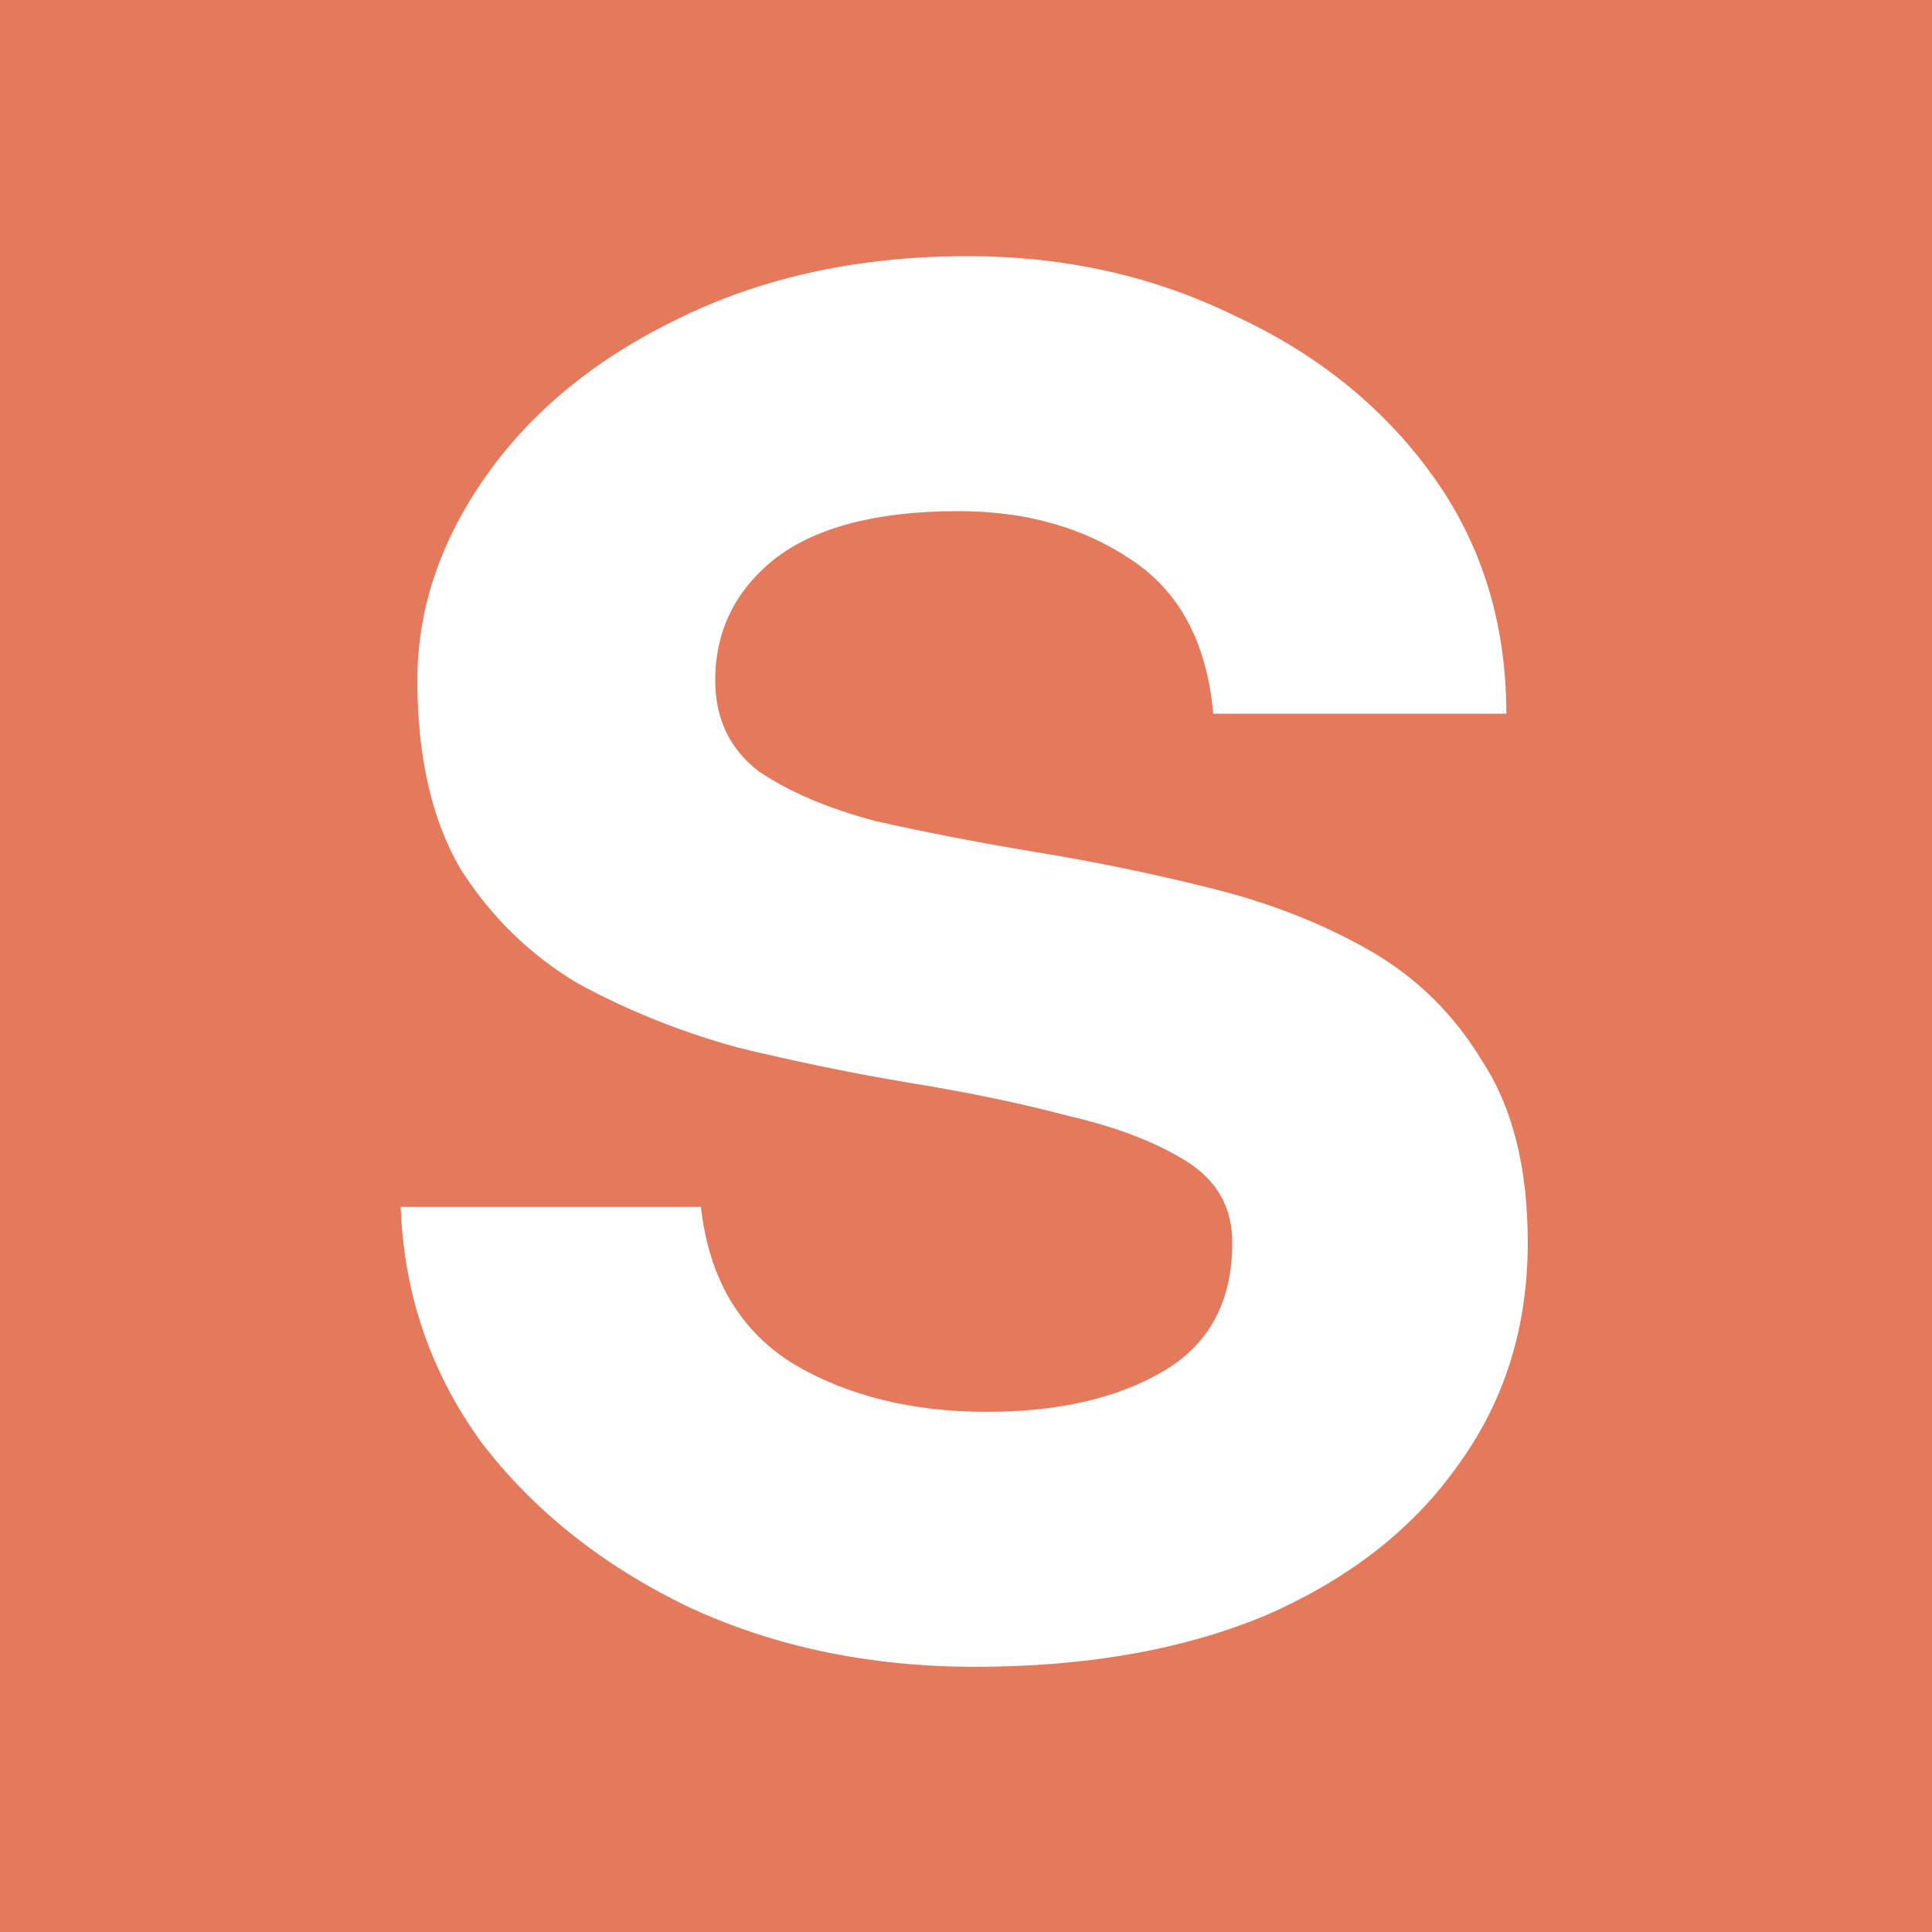
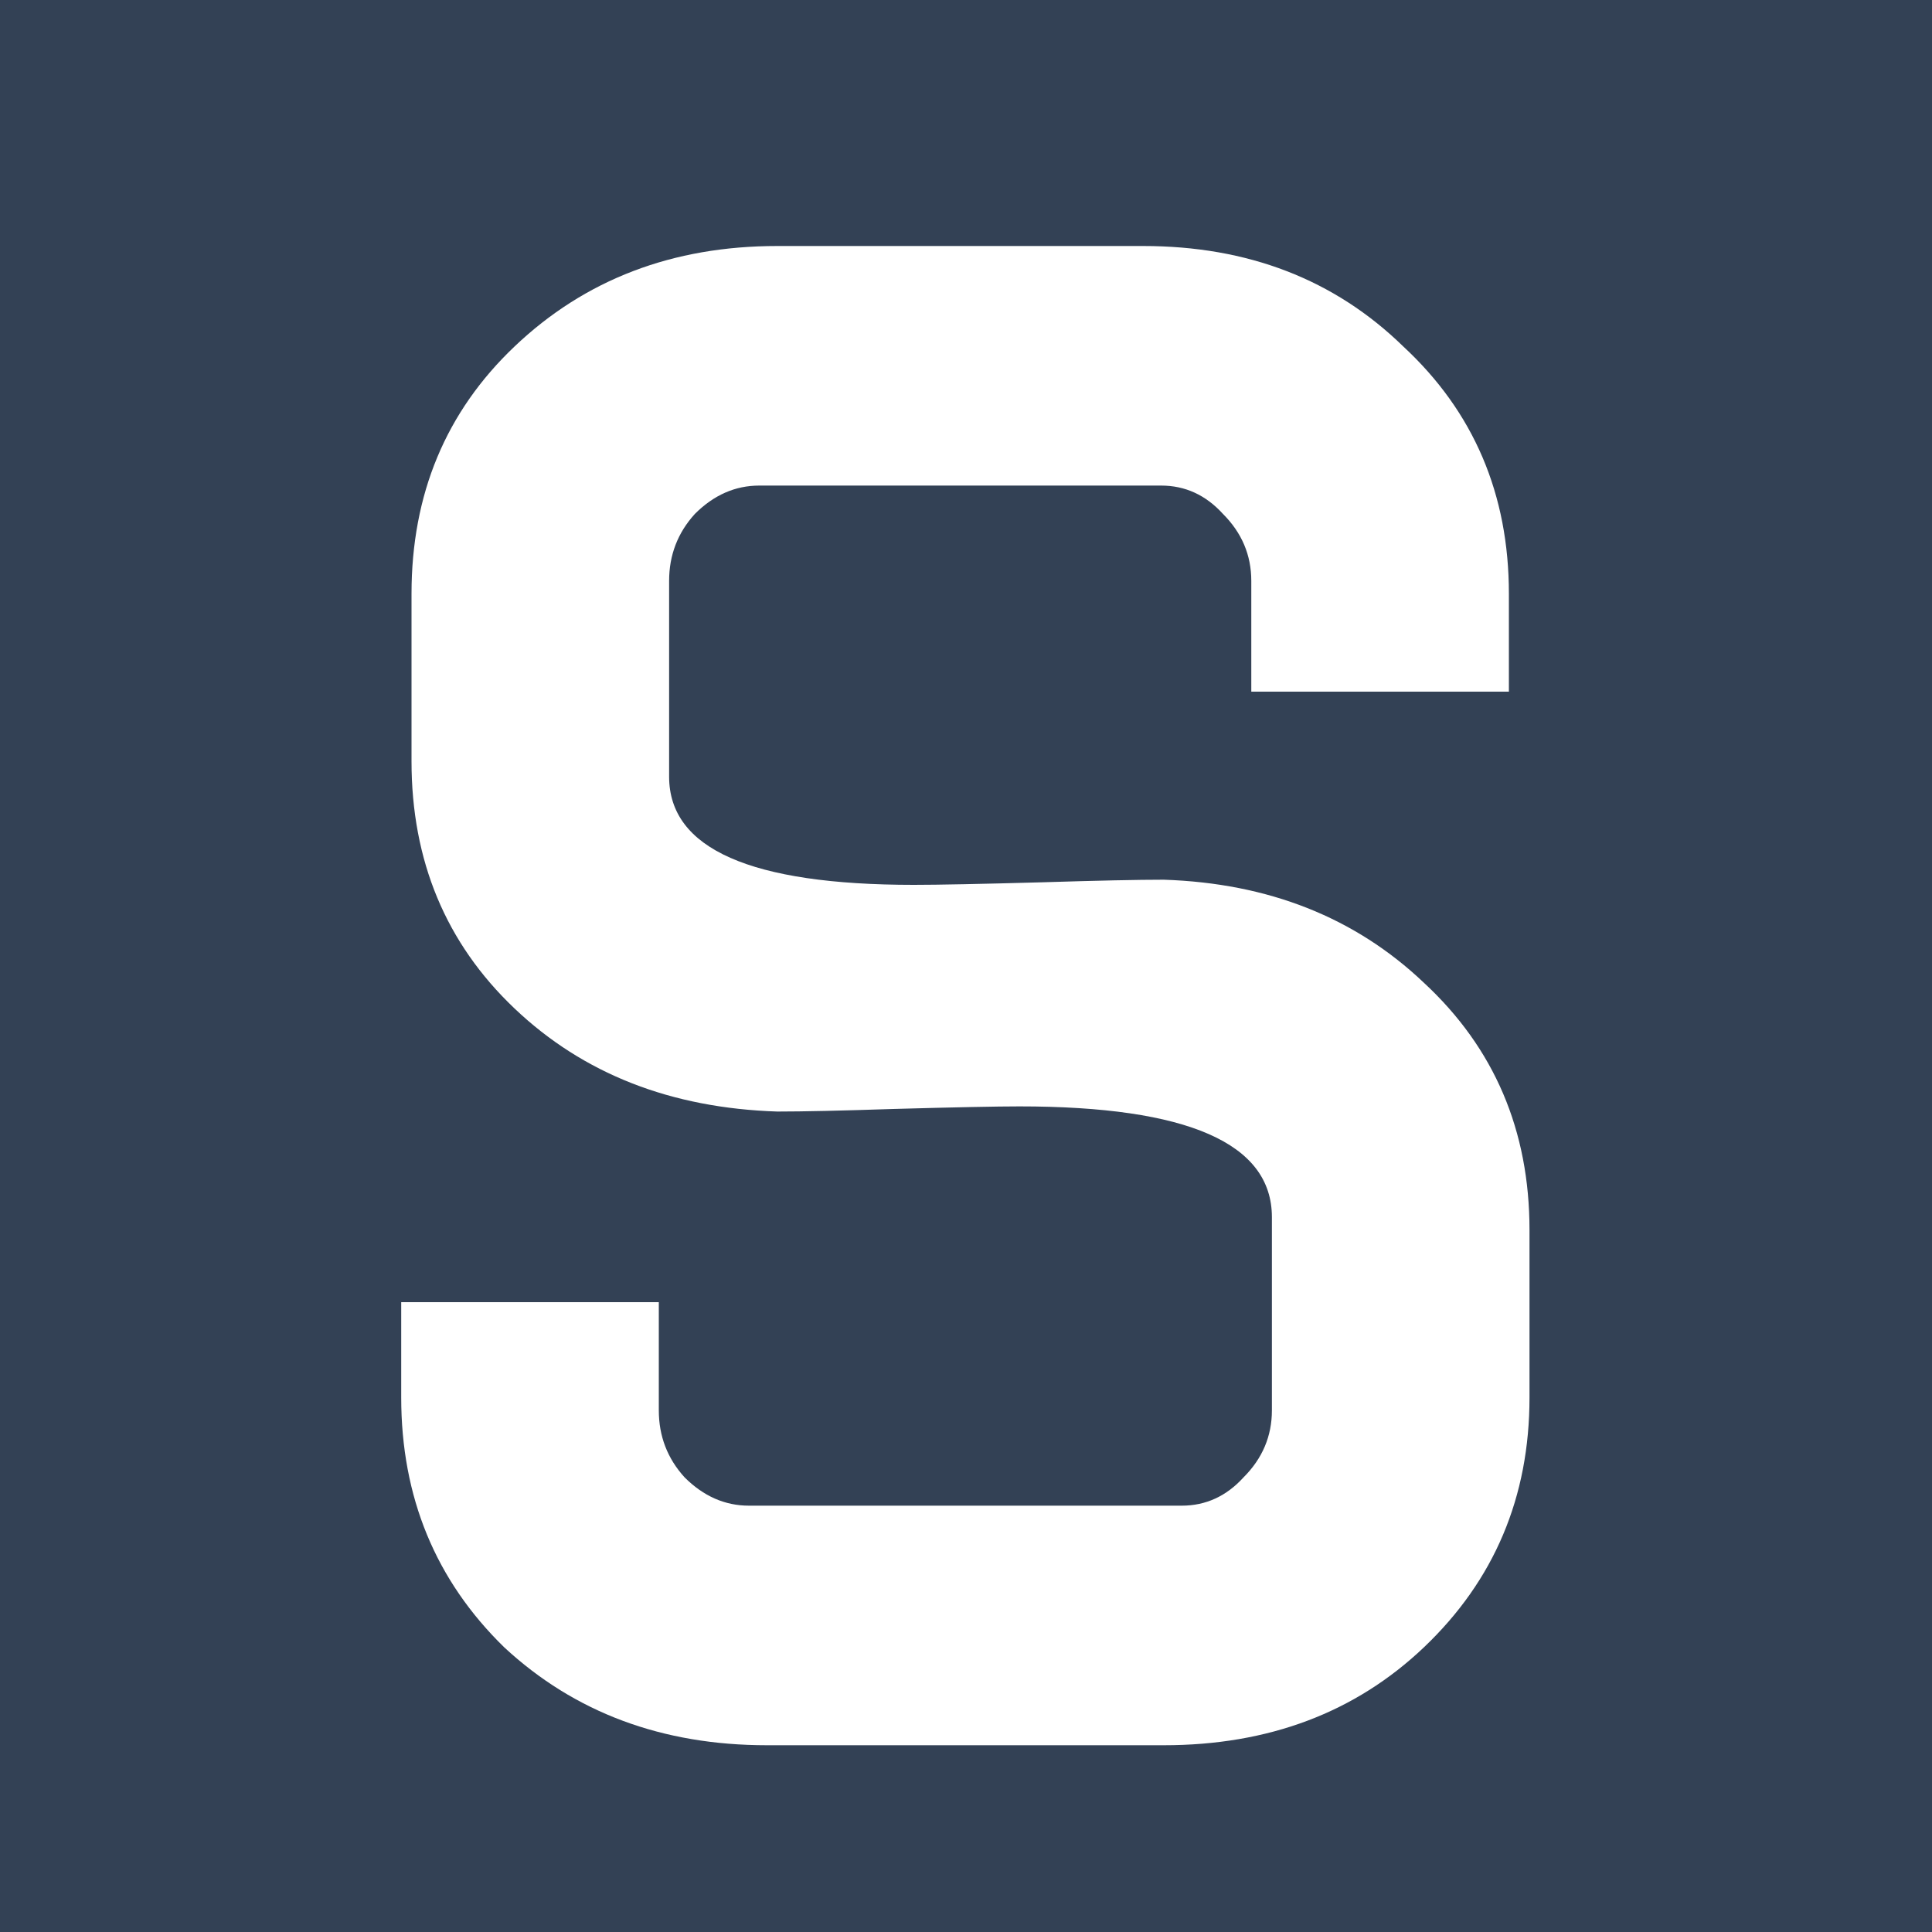
<svg xmlns="http://www.w3.org/2000/svg" width="3000" height="3000" viewBox="0 0 3000 3000" fill="none">
  <g clip-path="url(#clip0_454_74)">
    <rect width="3000" height="3000" fill="white" />
-     <rect width="3000" height="3000" fill="#E5795B" />
-     <path d="M1088.4 1874.1C1100.73 1985.1 1148.83 2066.5 1232.7 2118.3C1316.57 2167.63 1416.47 2192.3 1532.4 2192.3C1643.4 2192.3 1734.67 2171.33 1806.2 2129.4C1877.73 2087.47 1913.5 2020.87 1913.5 1929.6C1913.5 1875.33 1890.07 1833.4 1843.2 1803.8C1796.33 1774.2 1735.9 1750.77 1661.9 1733.5C1587.9 1713.77 1505.27 1696.5 1414 1681.7C1325.2 1666.9 1235.17 1648.4 1143.9 1626.2C1055.1 1601.53 972.467 1568.23 896 1526.3C822 1481.9 761.567 1422.7 714.7 1348.7C670.3 1272.23 648.1 1174.8 648.1 1056.4C648.1 945.4 683.867 839.333 755.4 738.2C826.933 637.067 926.833 555.667 1055.1 494C1185.83 429.867 1335.07 397.8 1502.8 397.8C1653.27 397.8 1791.4 428.633 1917.2 490.3C2045.47 549.5 2147.83 632.133 2224.3 738.2C2300.77 844.267 2339 967.6 2339 1108.2H1883.9C1874.03 997.2 1830.87 917.033 1754.4 867.7C1680.4 818.367 1591.6 793.7 1488 793.7C1362.2 793.7 1267.23 818.367 1203.1 867.7C1141.43 917.033 1110.6 979.933 1110.6 1056.4C1110.6 1115.6 1132.8 1162.47 1177.2 1197C1224.07 1229.07 1284.5 1254.97 1358.5 1274.7C1434.97 1291.97 1517.6 1308 1606.4 1322.8C1697.67 1337.6 1787.7 1356.1 1876.5 1378.3C1967.77 1400.5 2050.4 1432.57 2124.4 1474.5C2198.4 1516.43 2257.6 1574.4 2302 1648.4C2348.87 1719.93 2372.3 1813.67 2372.3 1929.6C2372.3 2060.33 2336.53 2175.03 2265 2273.7C2195.93 2372.37 2097.27 2450.07 1969 2506.8C1840.73 2561.07 1689.03 2588.2 1513.9 2588.2C1351.1 2588.2 1203.1 2557.37 1069.9 2495.7C936.7 2431.57 829.4 2346.47 748 2240.4C669.067 2131.87 627.133 2009.77 622.2 1874.1H1088.4Z" fill="white" />
+     <rect width="3000" height="3000" fill="#334155" />
+     <path d="M2375 2170C2375 2324.67 2320.33 2454 2211 2558C2104.33 2659.33 1969.67 2710 1807 2710H1191C1028.33 2710 892.333 2659.33 783 2558C676.333 2454 623 2324.67 623 2170V2022H1023V2190C1023 2230 1036.33 2264.67 1063 2294C1092.33 2323.33 1125.67 2338 1163 2338H1835C1872.33 2338 1904.33 2323.33 1931 2294C1960.33 2264.67 1975 2230 1975 2190V1890C1975 1775.33 1844.33 1718 1583 1718C1548.33 1718 1483 1719.33 1387 1722C1307 1724.67 1247 1726 1207 1726C1041.67 1720.67 905.667 1667.33 799 1566C692.333 1464.67 639 1336.67 639 1182V922C639 767.333 692.333 639.333 799 538C908.333 434 1044.33 382 1207 382H1775C1937.67 382 2072.33 434 2179 538C2288.33 639.333 2343 767.333 2343 922V1074H1943V902C1943 862 1928.33 827.333 1899 798C1872.33 768.667 1840.33 754 1803 754H1179C1141.67 754 1108.33 768.667 1079 798C1052.33 827.333 1039 862 1039 902V1206C1039 1318 1165.67 1374 1419 1374C1456.33 1374 1523 1372.67 1619 1370C1704.33 1367.33 1767 1366 1807 1366C1969.67 1371.33 2104.33 1424.67 2211 1526C2320.33 1627.33 2375 1755.33 2375 1910V2170Z" fill="white" />
  </g>
  <defs>
    <clipPath id="clip0_454_74">
      <rect width="3000" height="3000" fill="white" />
    </clipPath>
  </defs>
</svg>
